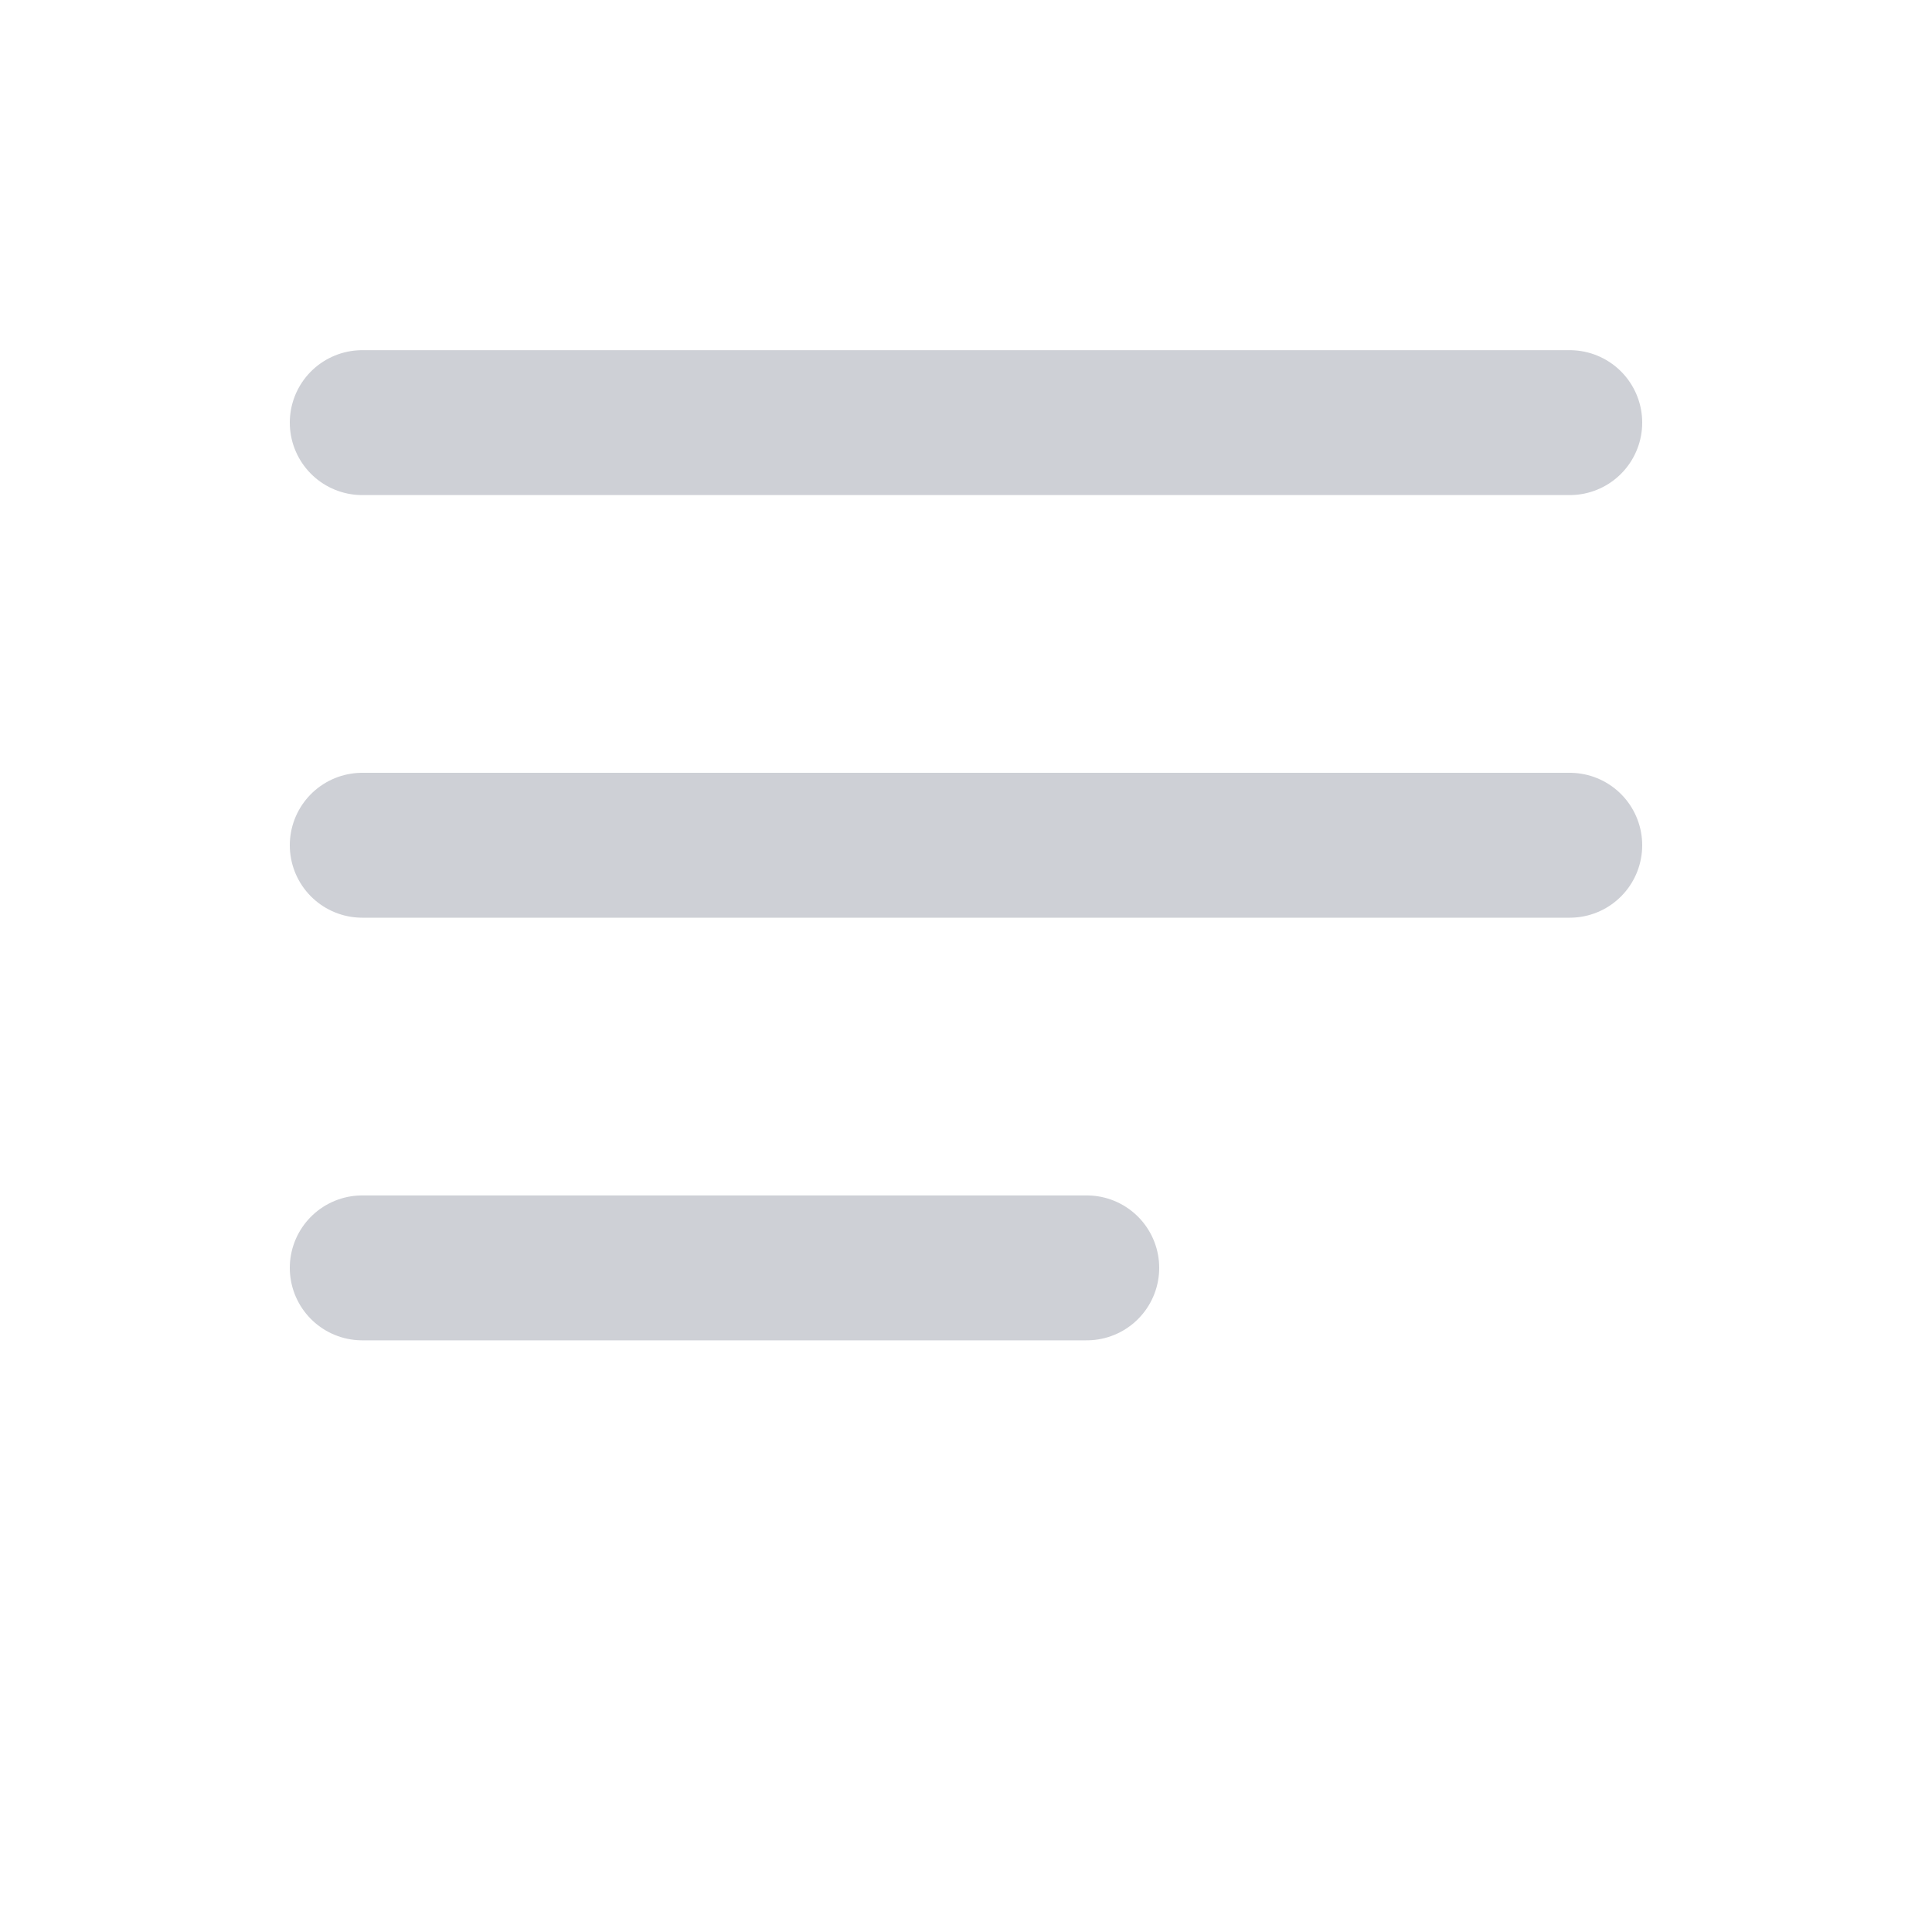
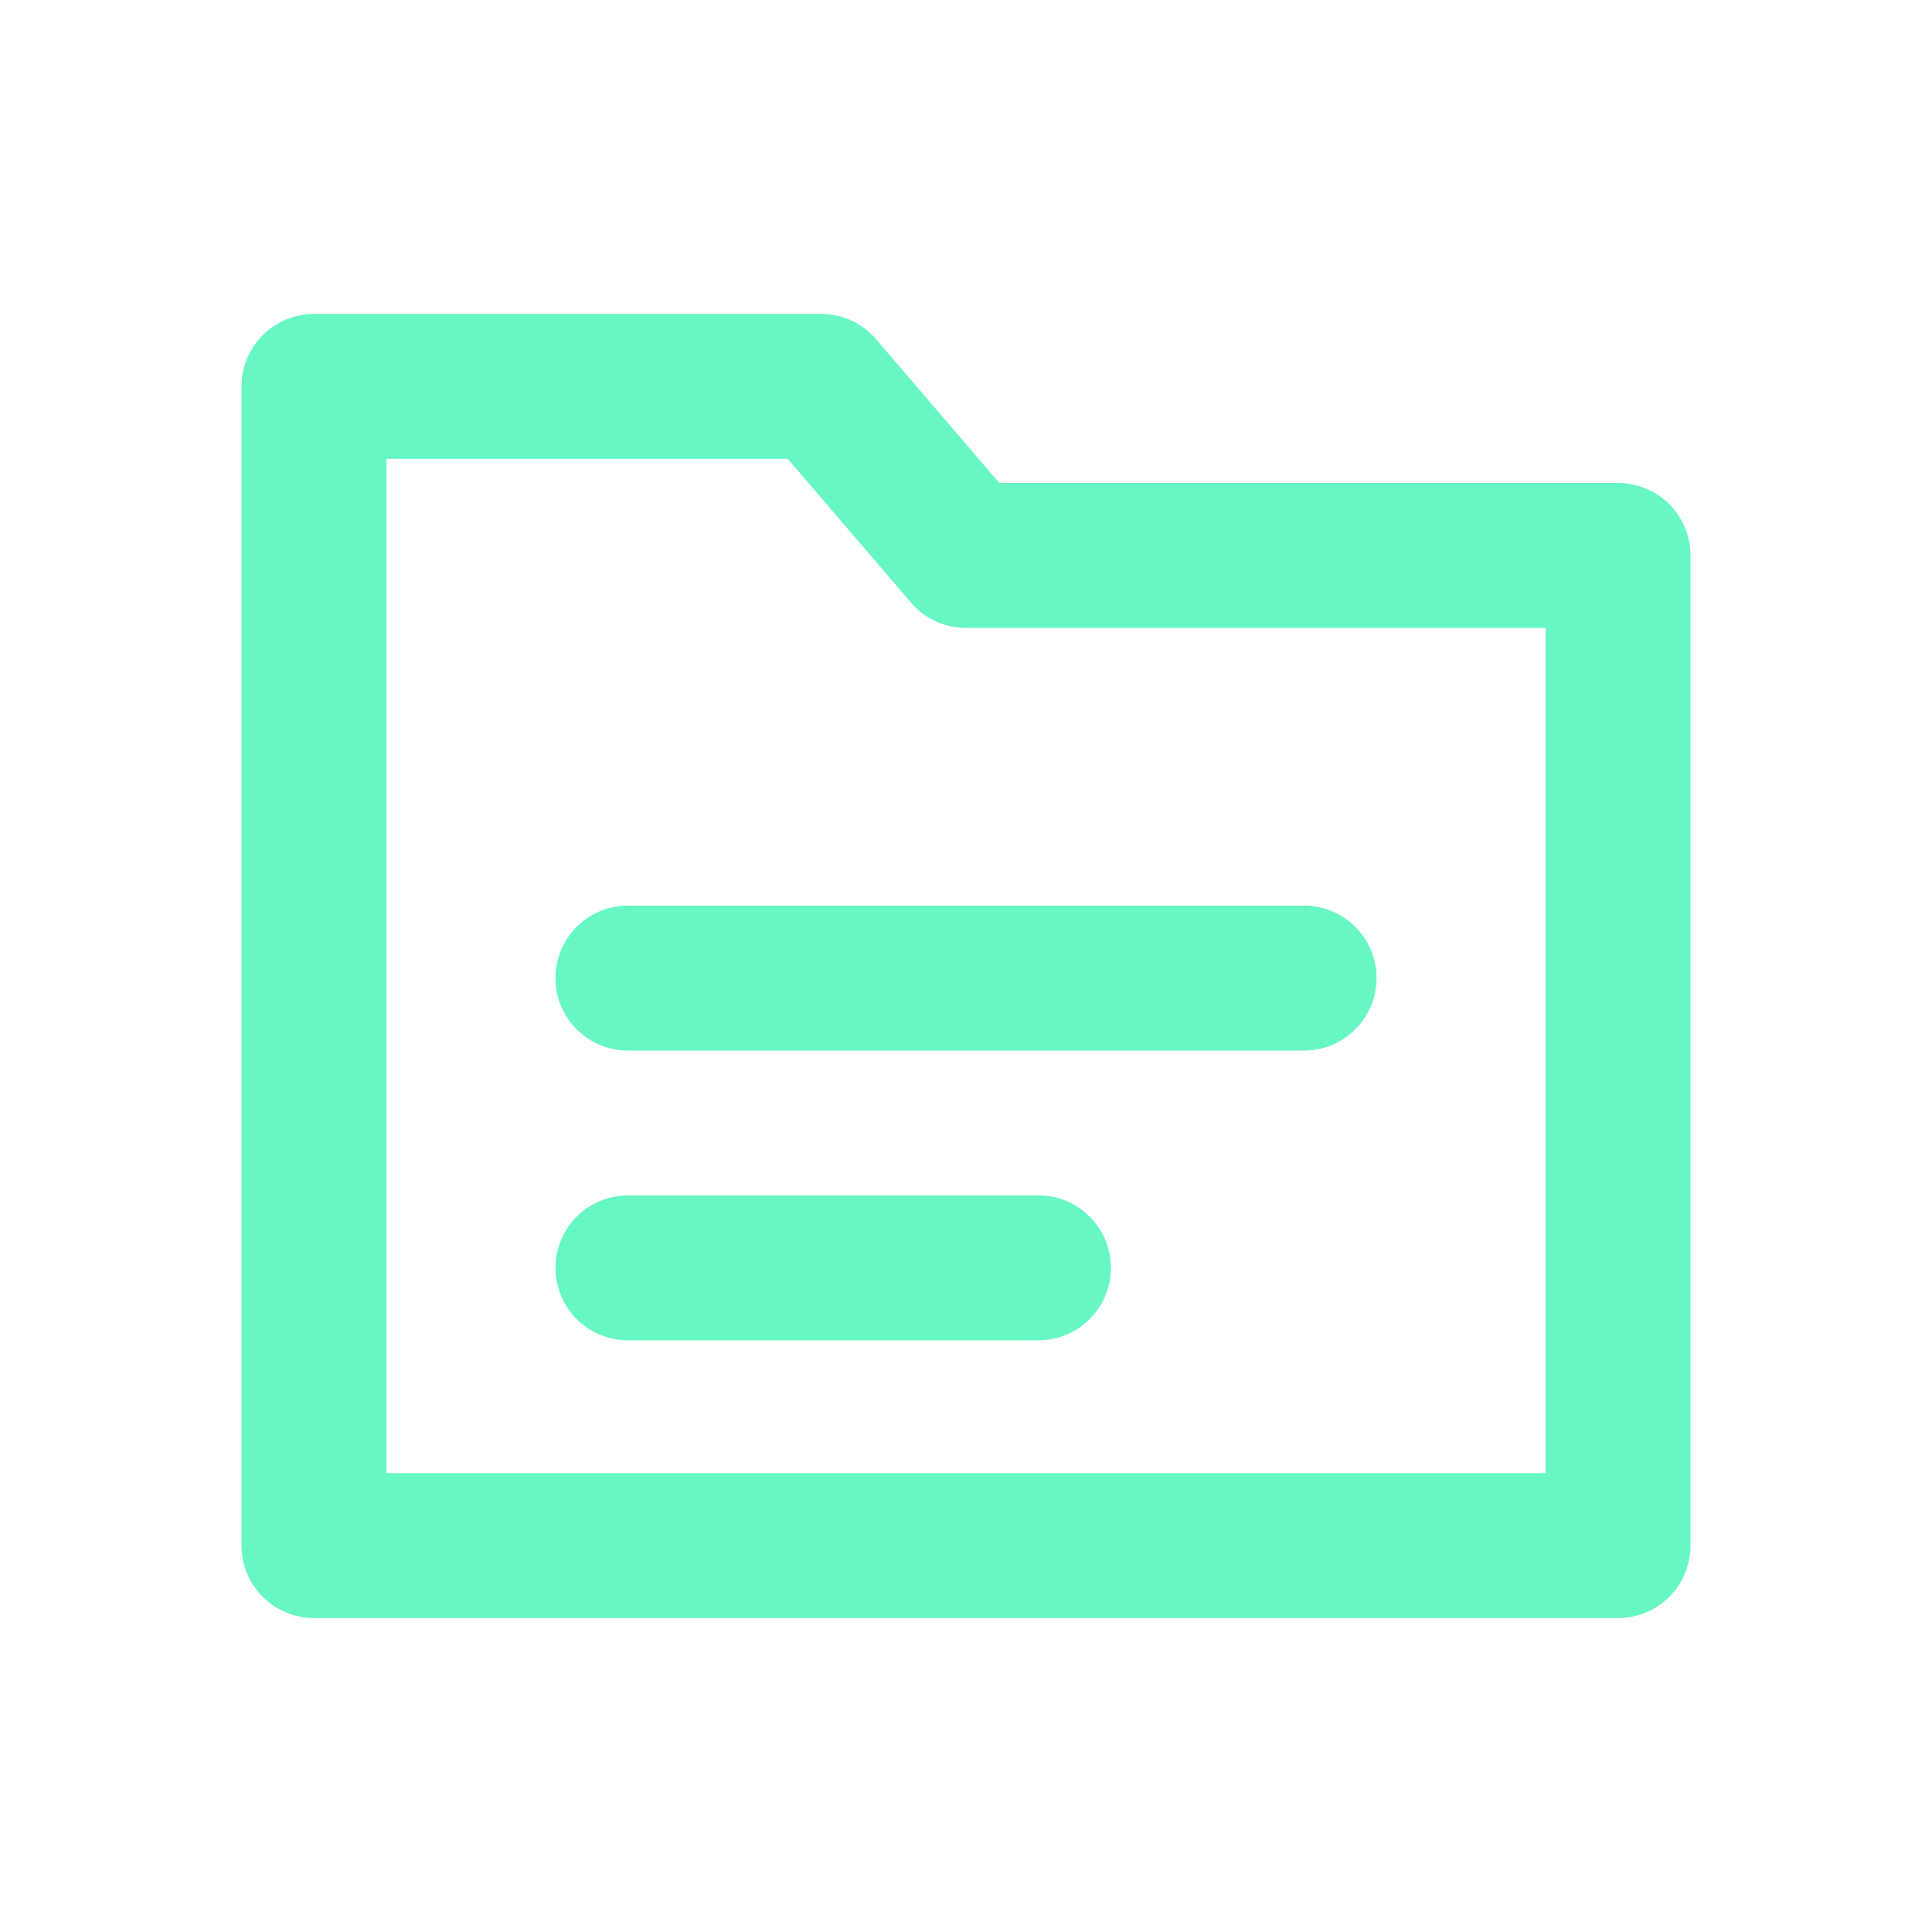
<svg xmlns="http://www.w3.org/2000/svg" width="16" height="16" viewBox="0 0 16 16" fill="none">
-   <path d="M3 3.5h10M3 7h10M3 10.5h6" stroke="#CED0D6" stroke-width="1.2" stroke-linecap="round" />
+   <path d="M2.6 3.2h4.2l1.2 1.4h5.4v8.2H2.6Z" stroke="#67F7C3" stroke-width="1.2" stroke-linejoin="round" />
+   <path d="M5.2 8.1h5.6M5.2 10.5h3.4" stroke="#67F7C3" stroke-width="1.2" stroke-linecap="round" />
</svg>
